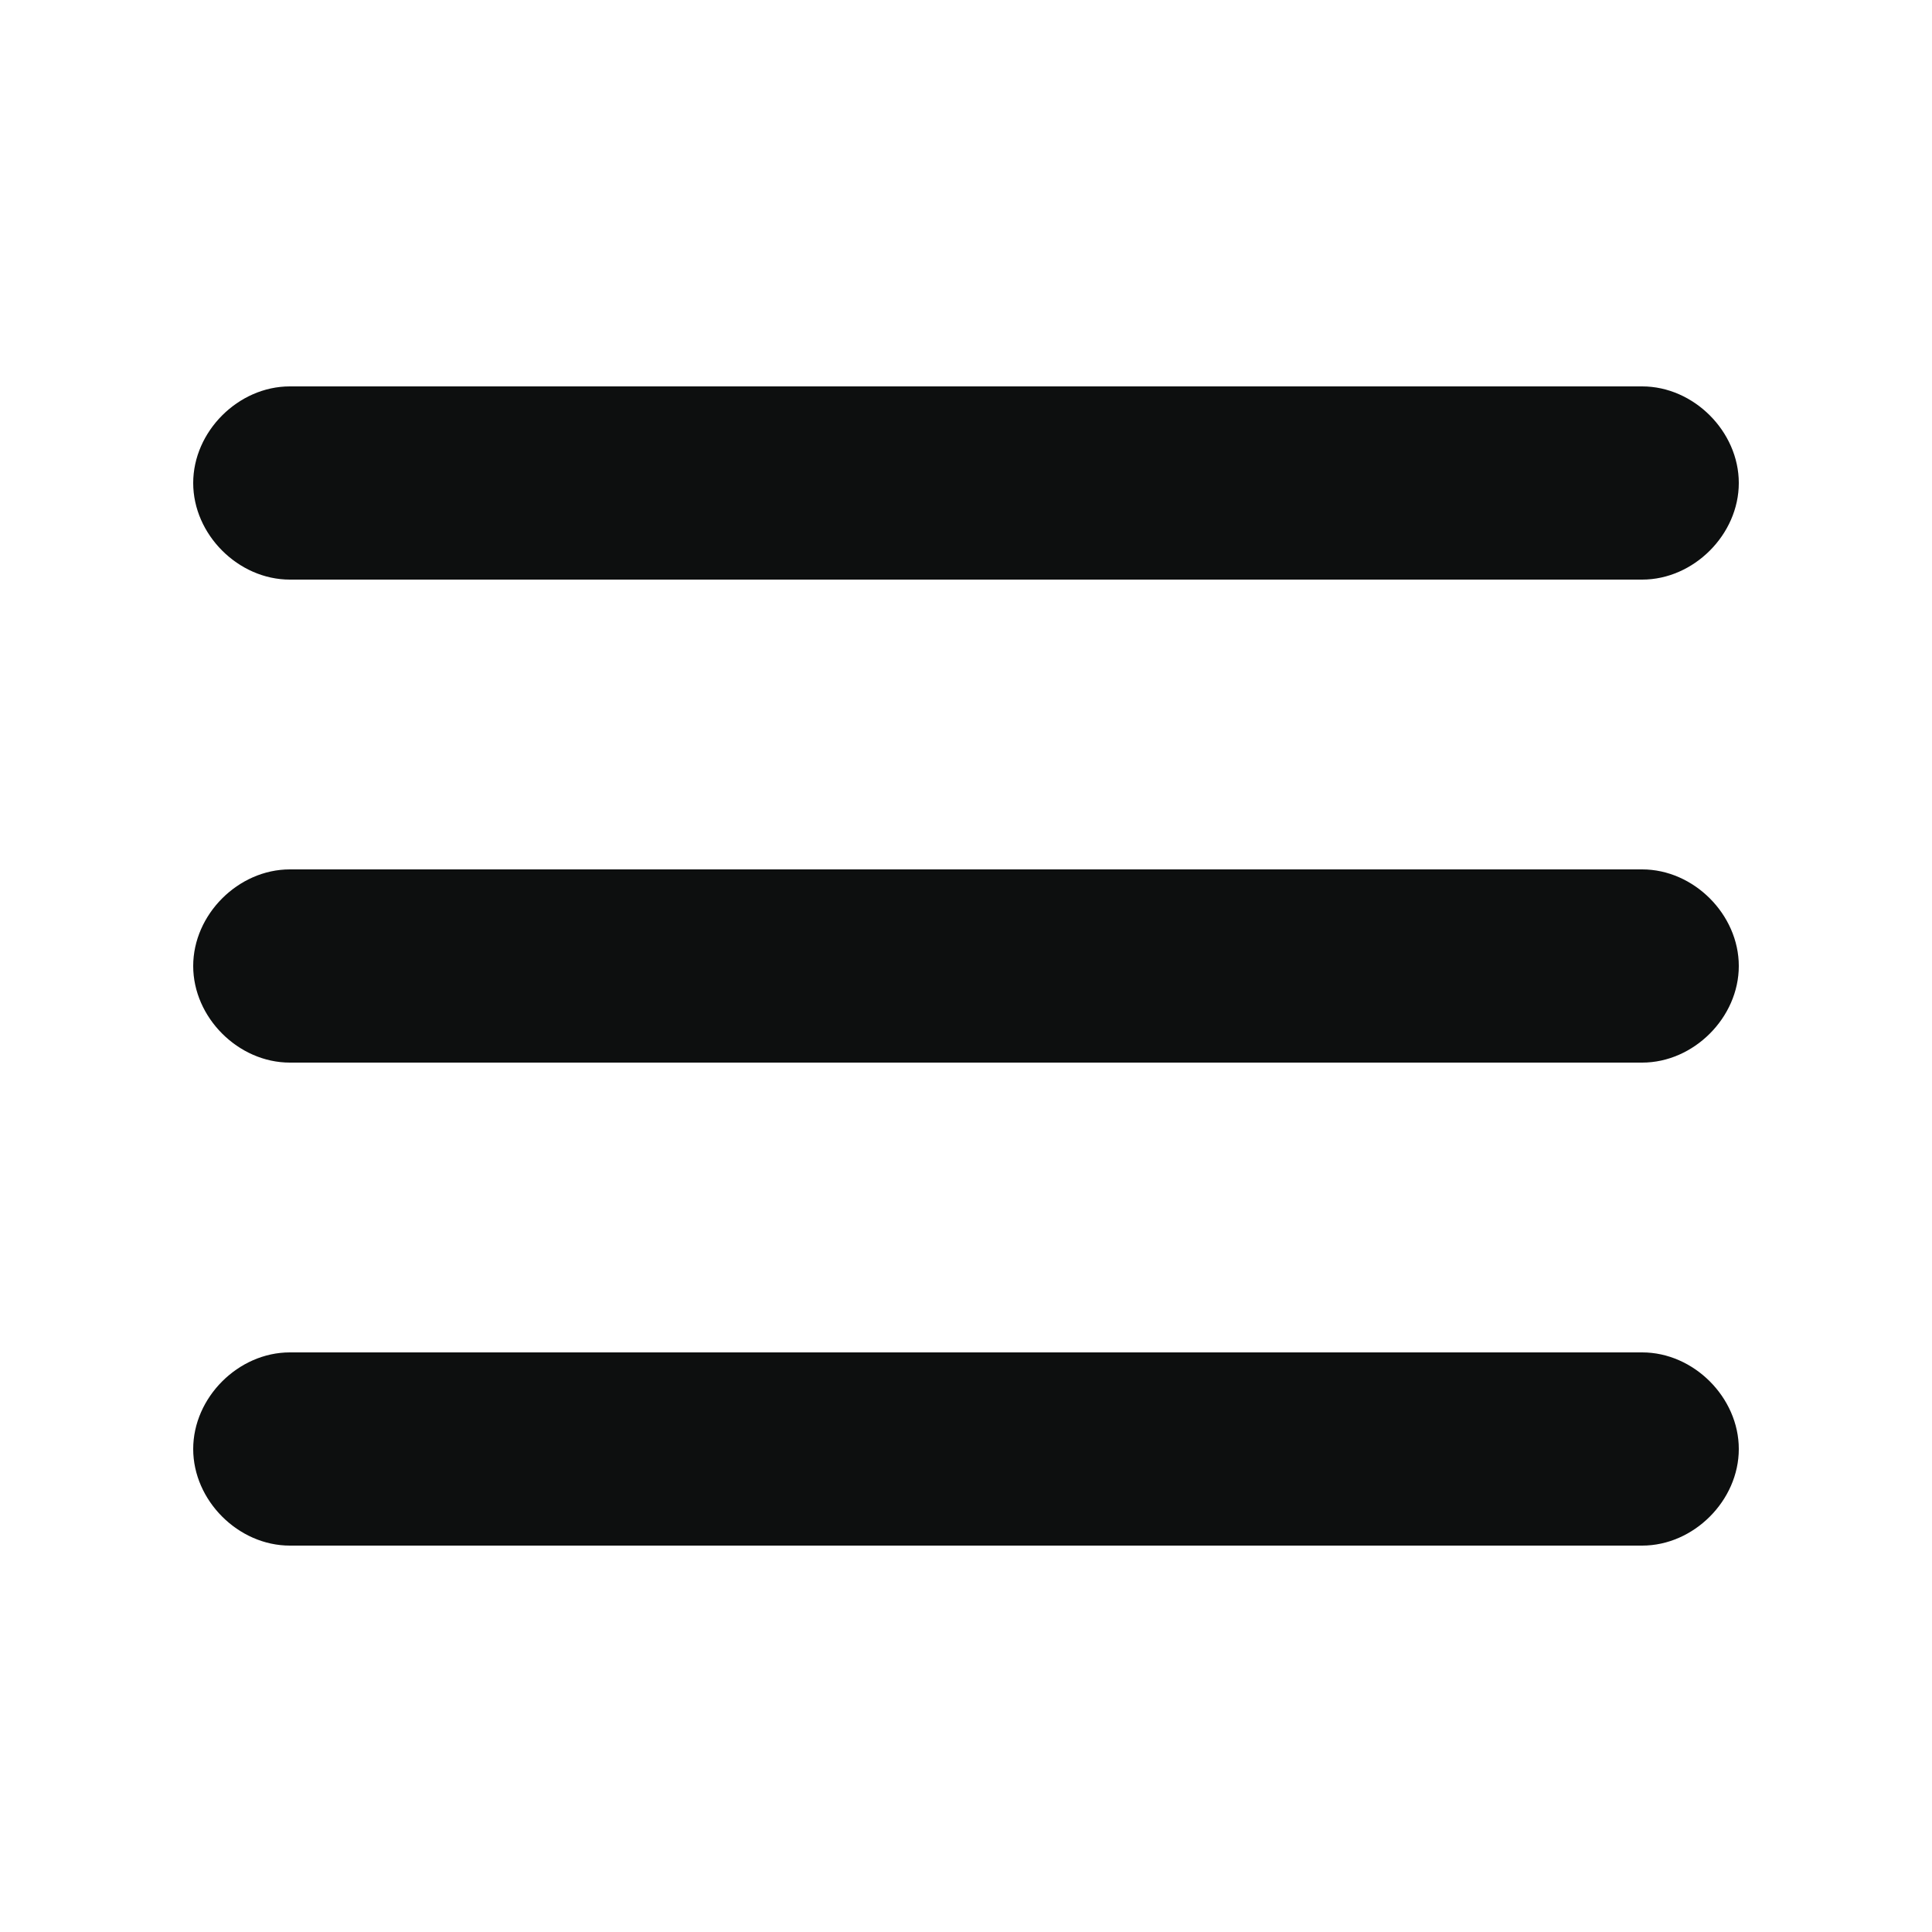
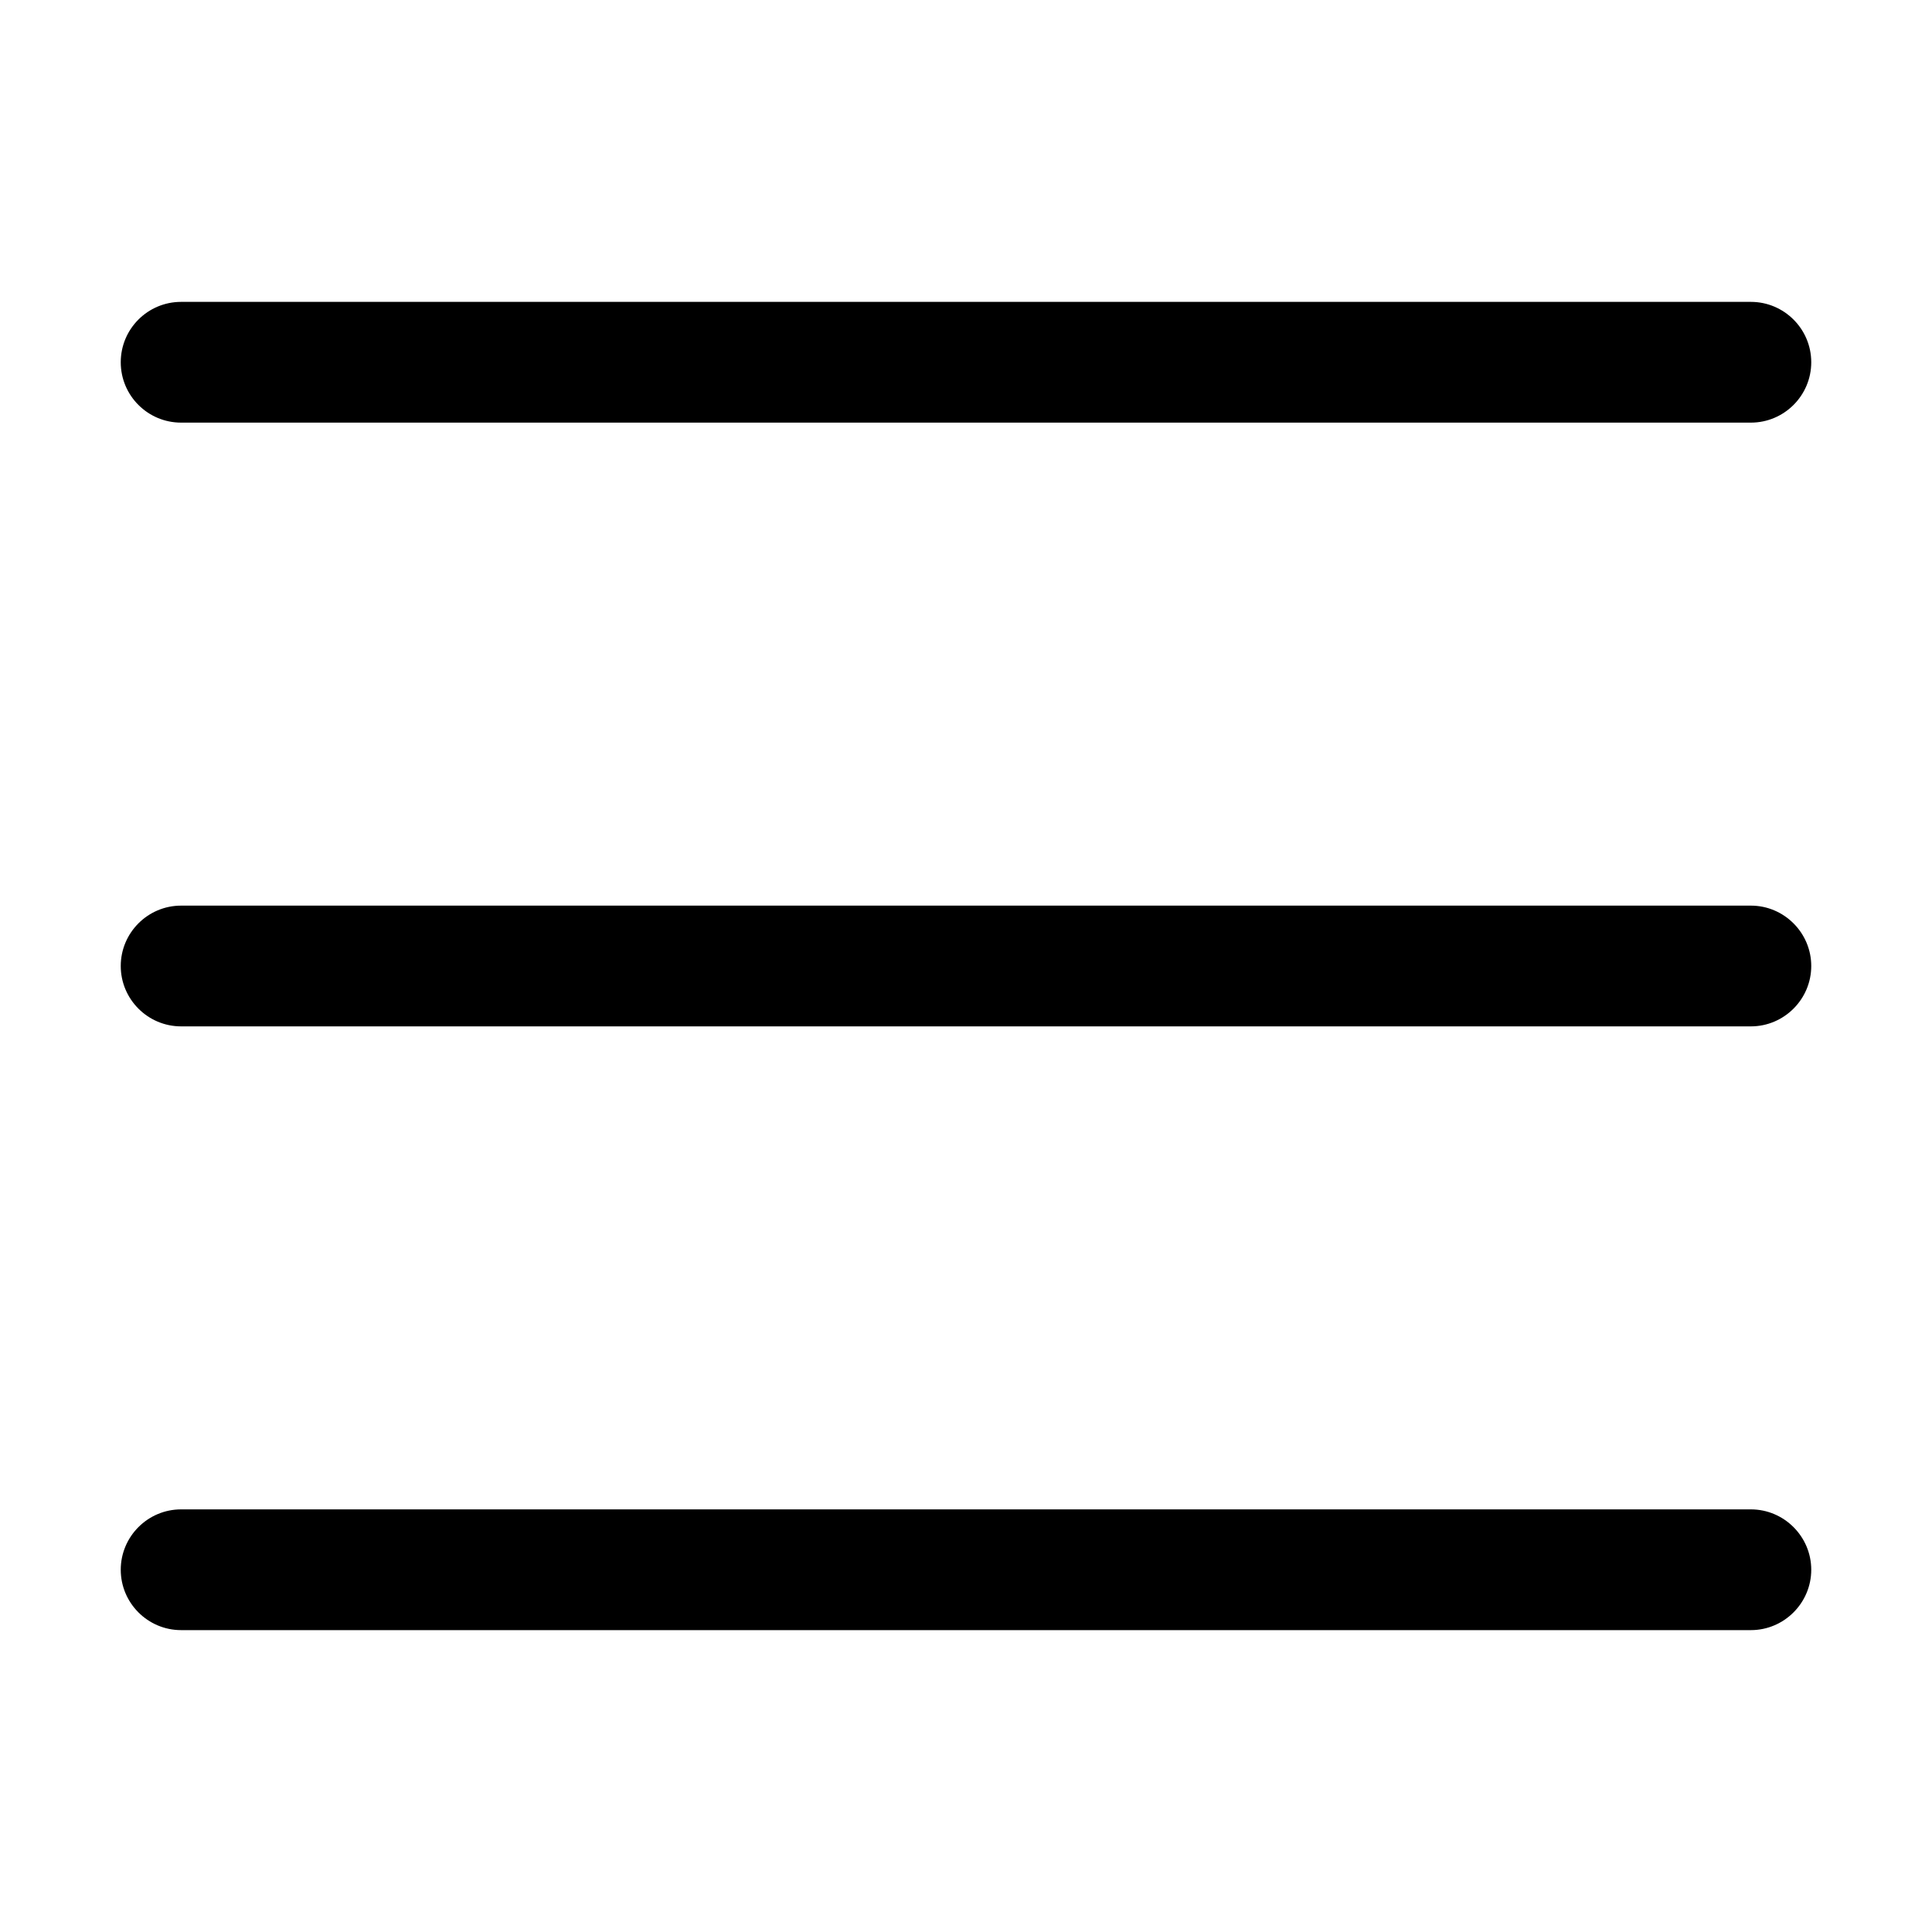
- <svg xmlns="http://www.w3.org/2000/svg" version="1.1" id="Слой_1" x="0px" y="0px" viewBox="0 0 30 30" style="enable-background:new 0 0 30 30;" xml:space="preserve">
-   <style type="text/css">
- 	.st0{fill:#0D0F0F;}
- </style>
-   <path class="st0" d="M25.5,16.5h-21C3.7,16.5,3,15.8,3,15c0-0.8,0.7-1.5,1.5-1.5h21c0.8,0,1.5,0.7,1.5,1.5  C27,15.8,26.3,16.5,25.5,16.5z M25.5,9h-21C3.7,9,3,8.3,3,7.5S3.7,6,4.5,6h21C26.3,6,27,6.7,27,7.5S26.3,9,25.5,9z M4.5,21h21  c0.8,0,1.5,0.7,1.5,1.5c0,0.8-0.7,1.5-1.5,1.5h-21C3.7,24,3,23.3,3,22.5C3,21.7,3.7,21,4.5,21z" />
+ <svg xmlns="http://www.w3.org/2000/svg" version="1.1" id="Слой_1" x="0px" y="0px" viewBox="0 0 512 512" style="enable-background:new 0 0 512 512;" xml:space="preserve">
+   <path d="M32,96c0-8.84,7.16-16,16-16h416c8.8,0,16,7.16,16,16s-7.2,16-16,16H48C39.16,112,32,104.84,32,96z M32,256  c0-8.8,7.16-16,16-16h416c8.8,0,16,7.2,16,16c0,8.8-7.2,16-16,16H48C39.16,272,32,264.8,32,256z M464,432H48c-8.84,0-16-7.2-16-16  s7.16-16,16-16h416c8.8,0,16,7.2,16,16S472.8,432,464,432z" />
</svg>
